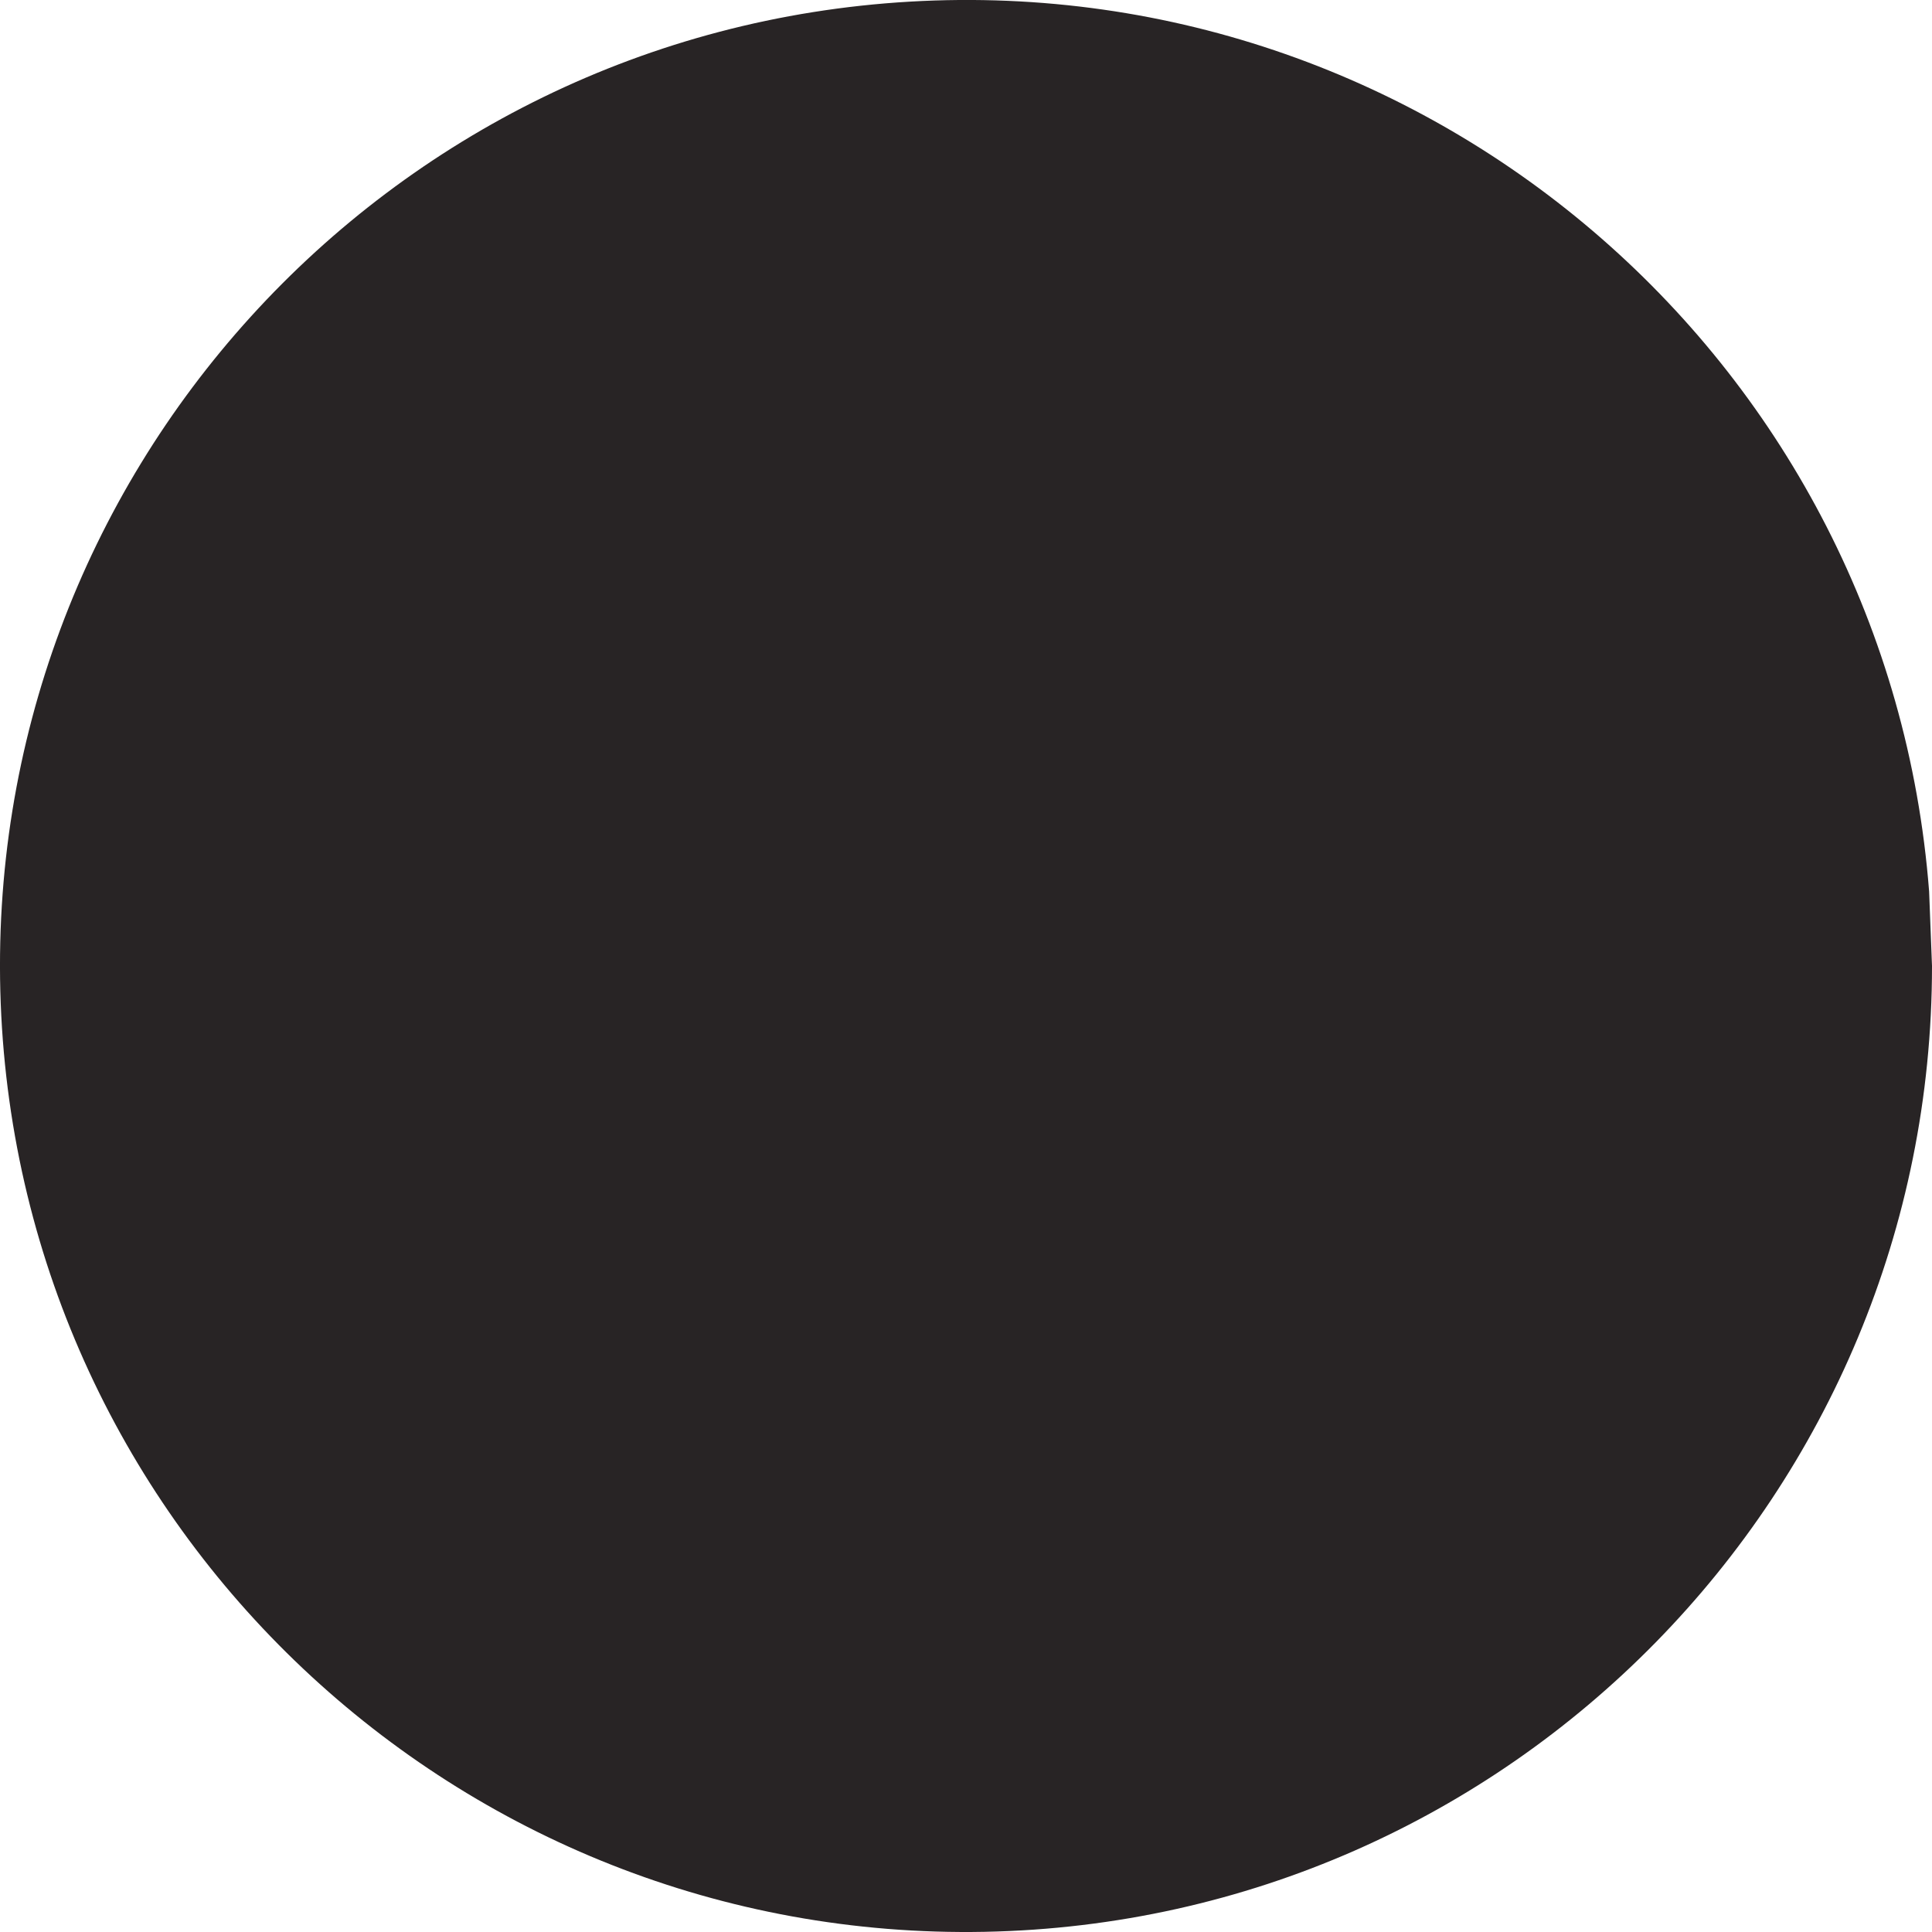
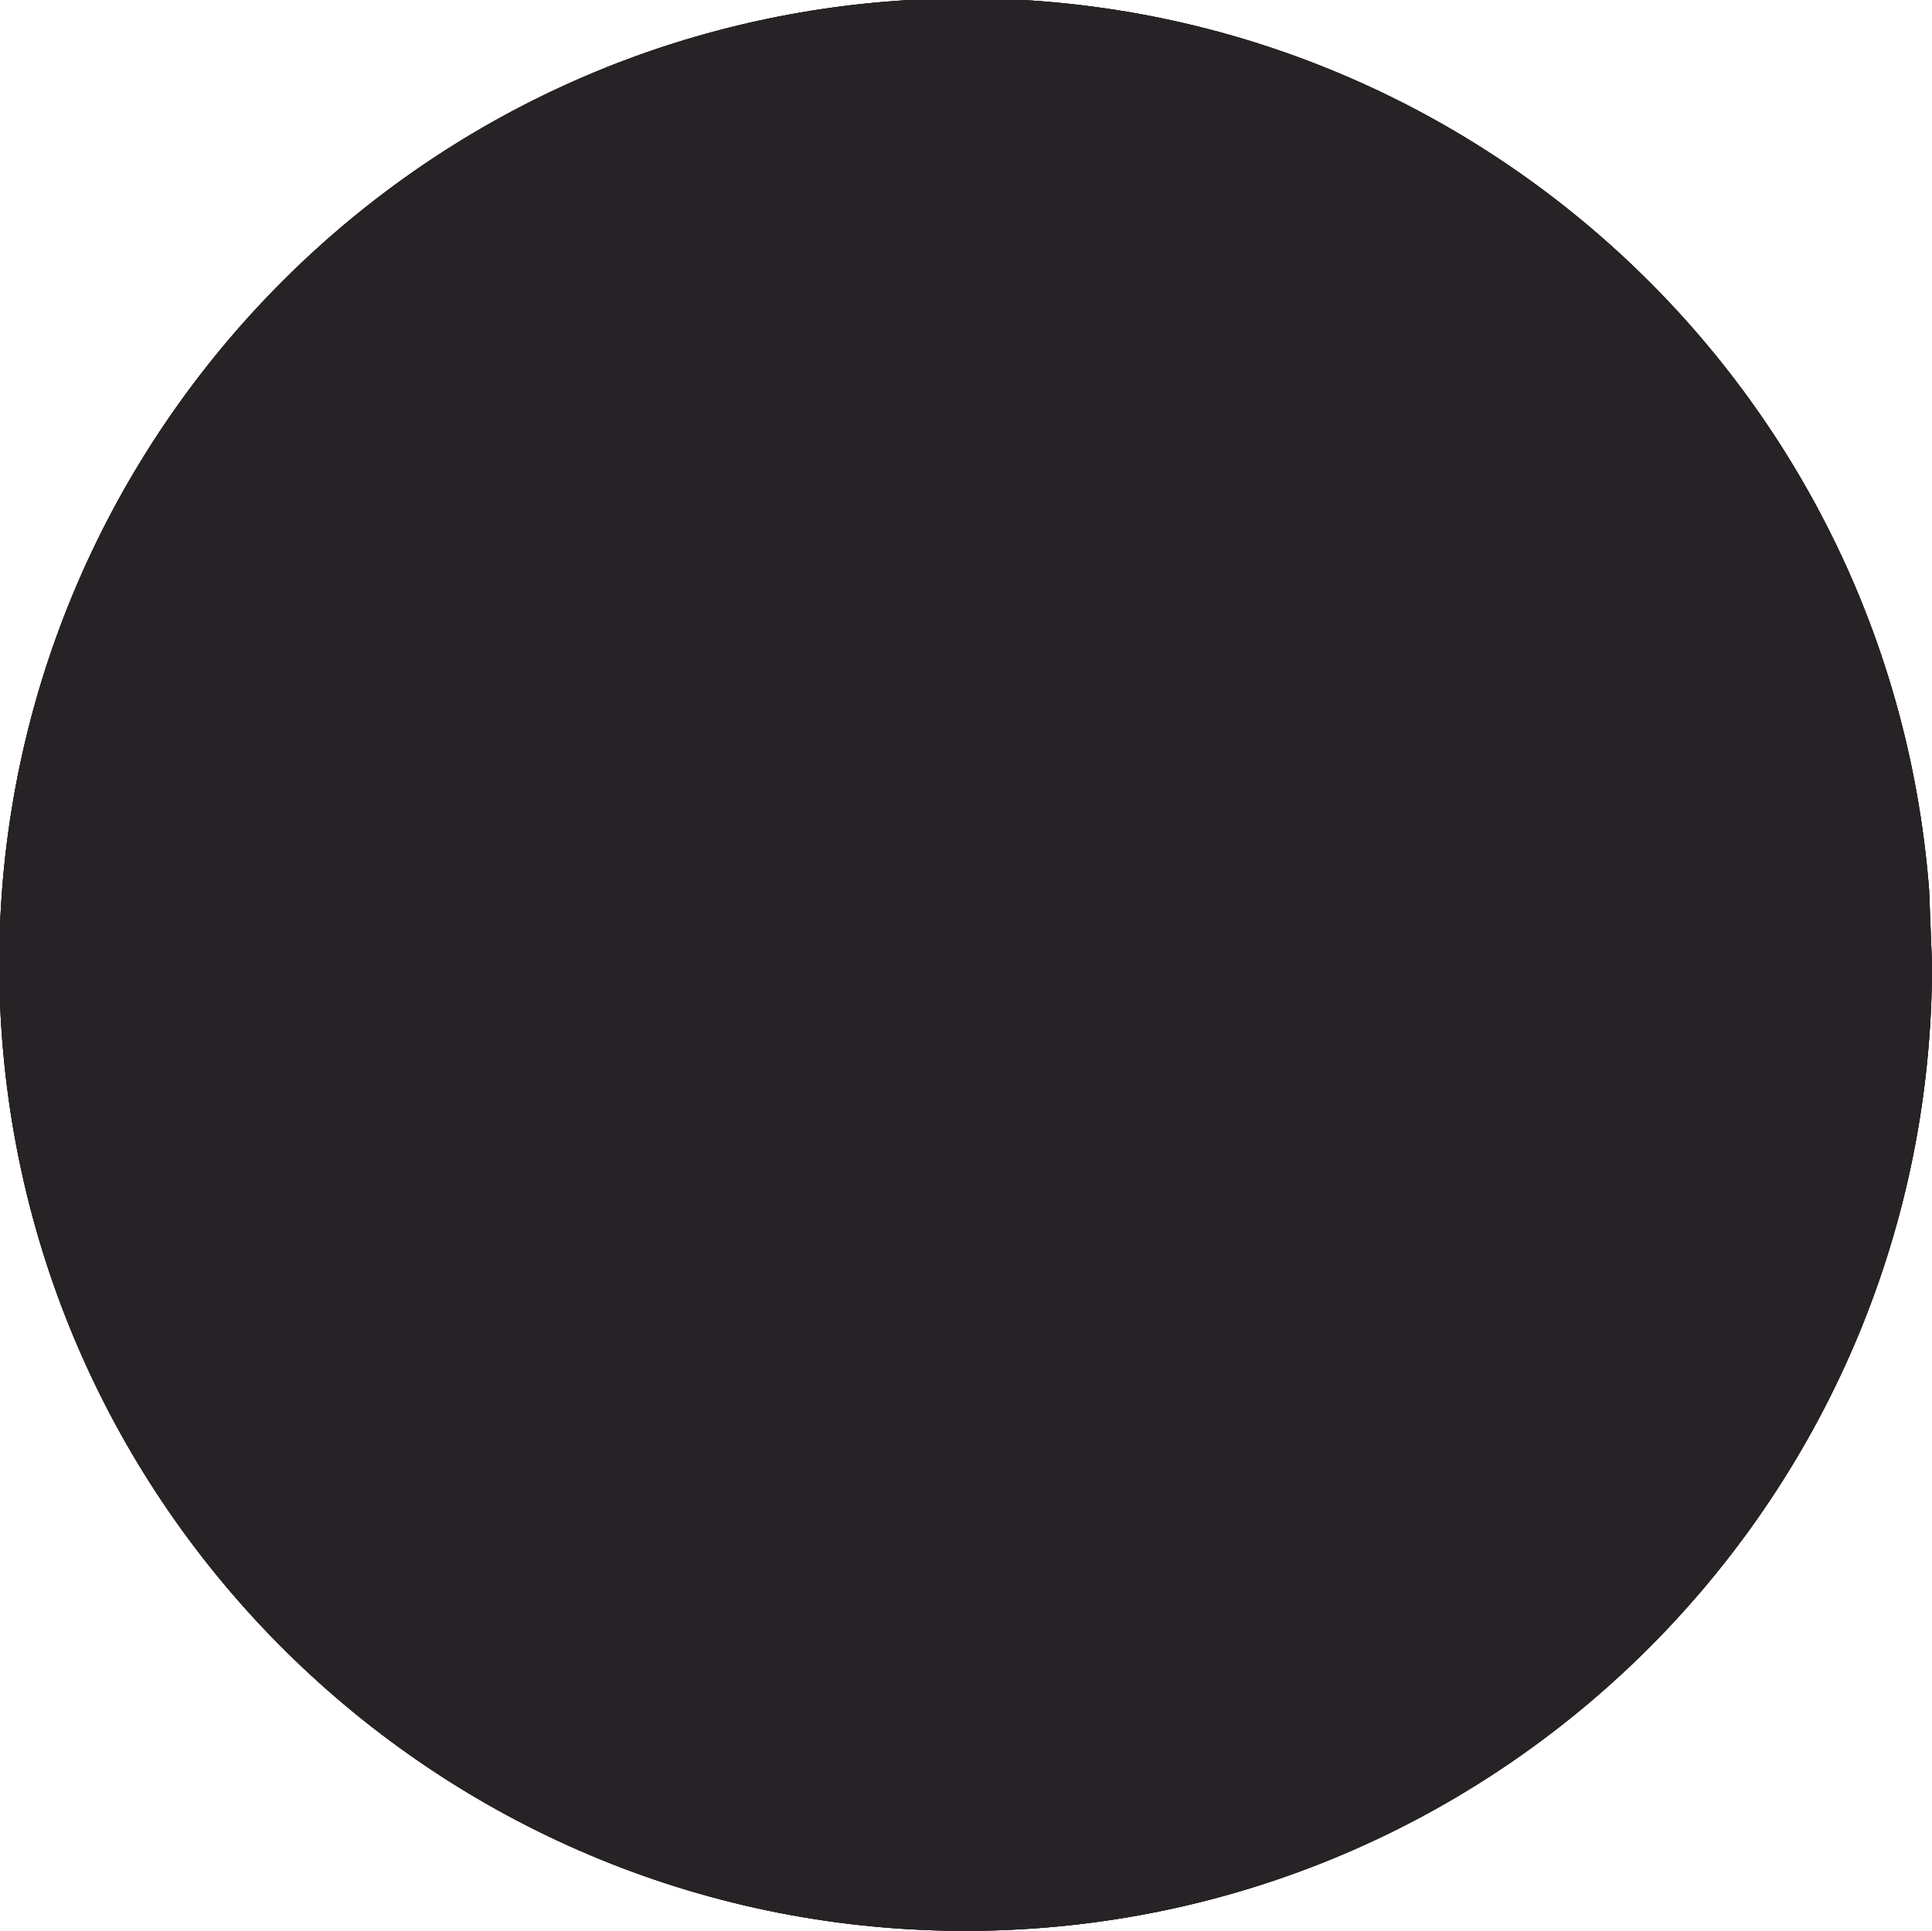
- <svg xmlns="http://www.w3.org/2000/svg" width="201.079mm" height="201.079mm" viewBox="0 0 201.079 201.079" version="1.1" id="svg1">
+ <svg xmlns="http://www.w3.org/2000/svg" width="201.004mm" height="200.91mm" viewBox="0 0 201.004 200.91" version="1.1" id="svg1">
  <defs id="defs1" />
-   <g id="layer1" transform="translate(-2.131577,-10.65789)">
+   <g id="layer1" transform="translate(-2.20673,-10.82696)">
    <path style="fill:#282425;stroke-width:0.344" id="path1" d="M 203.211,111.197 A 100.539,100.539 0 0 1 104.615,211.718 100.539,100.539 0 0 1 2.207,115.084 100.539,100.539 0 0 1 96.843,10.827 100.539,100.539 0 0 1 202.91,103.43" />
  </g>
+   <g id="g2" transform="translate(-2.20673,-10.82696)">
+     <path style="fill:#282425;stroke-width:0.344" id="path2" d="M 203.211,111.197 A 100.539,100.539 0 0 1 104.615,211.718 100.539,100.539 0 0 1 2.207,115.084 100.539,100.539 0 0 1 96.843,10.827 100.539,100.539 0 0 1 202.91,103.43" />
+   </g>
+   <g id="g3" transform="translate(-2.20673,-10.82696)">
+     <path style="fill:#282425;stroke-width:0.344" id="path3" d="M 203.211,111.197 A 100.539,100.539 0 0 1 104.615,211.718 100.539,100.539 0 0 1 2.207,115.084 100.539,100.539 0 0 1 96.843,10.827 100.539,100.539 0 0 1 202.91,103.43" />
+   </g>
+   <g id="g5" style="fill:#181a2a;fill-opacity:0.13" transform="translate(-0.0751532,-0.169068)">
+     <g id="g4" transform="translate(-2.131577,-10.65789)" style="fill:#181a2a;fill-opacity:0.13">
+       <path style="fill:#181a2a;fill-opacity:0.13;stroke-width:0.344" id="path4" d="M 203.211,111.197 A 100.539,100.539 0 0 1 104.615,211.718 100.539,100.539 0 0 1 2.207,115.084 100.539,100.539 0 0 1 96.843,10.827 100.539,100.539 0 0 1 202.91,103.43" />
+     </g>
+   </g>
</svg>
